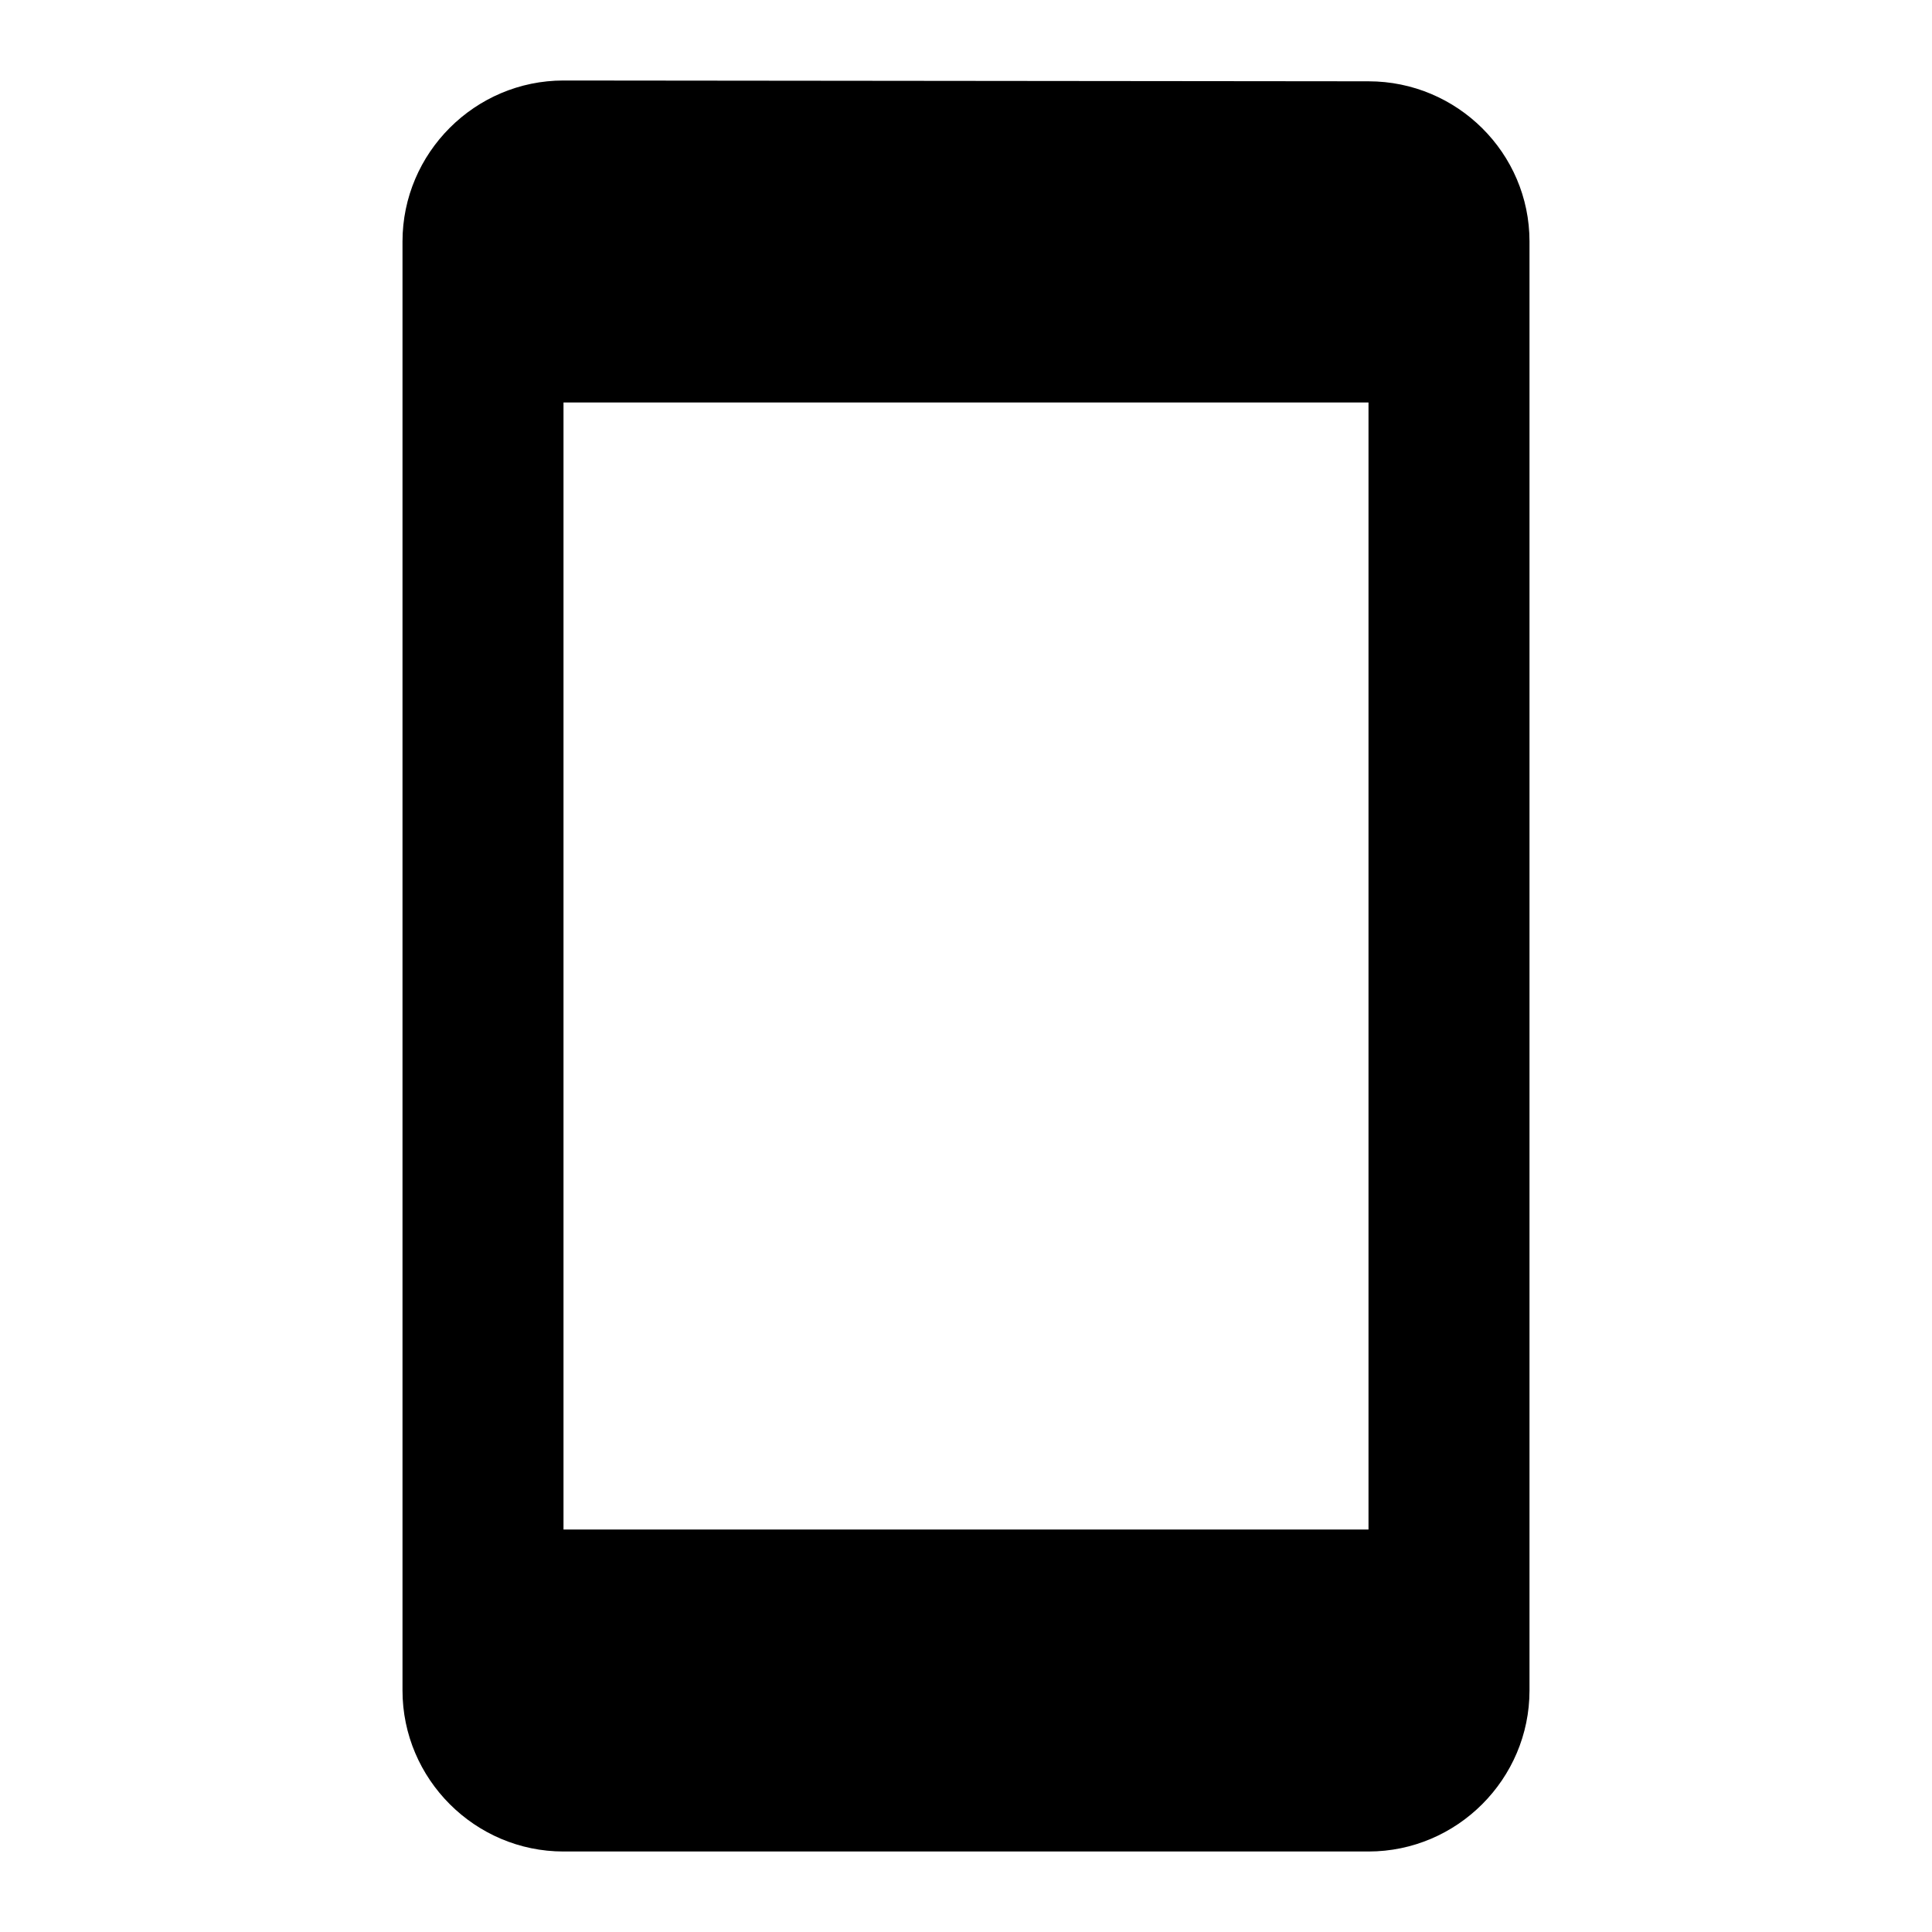
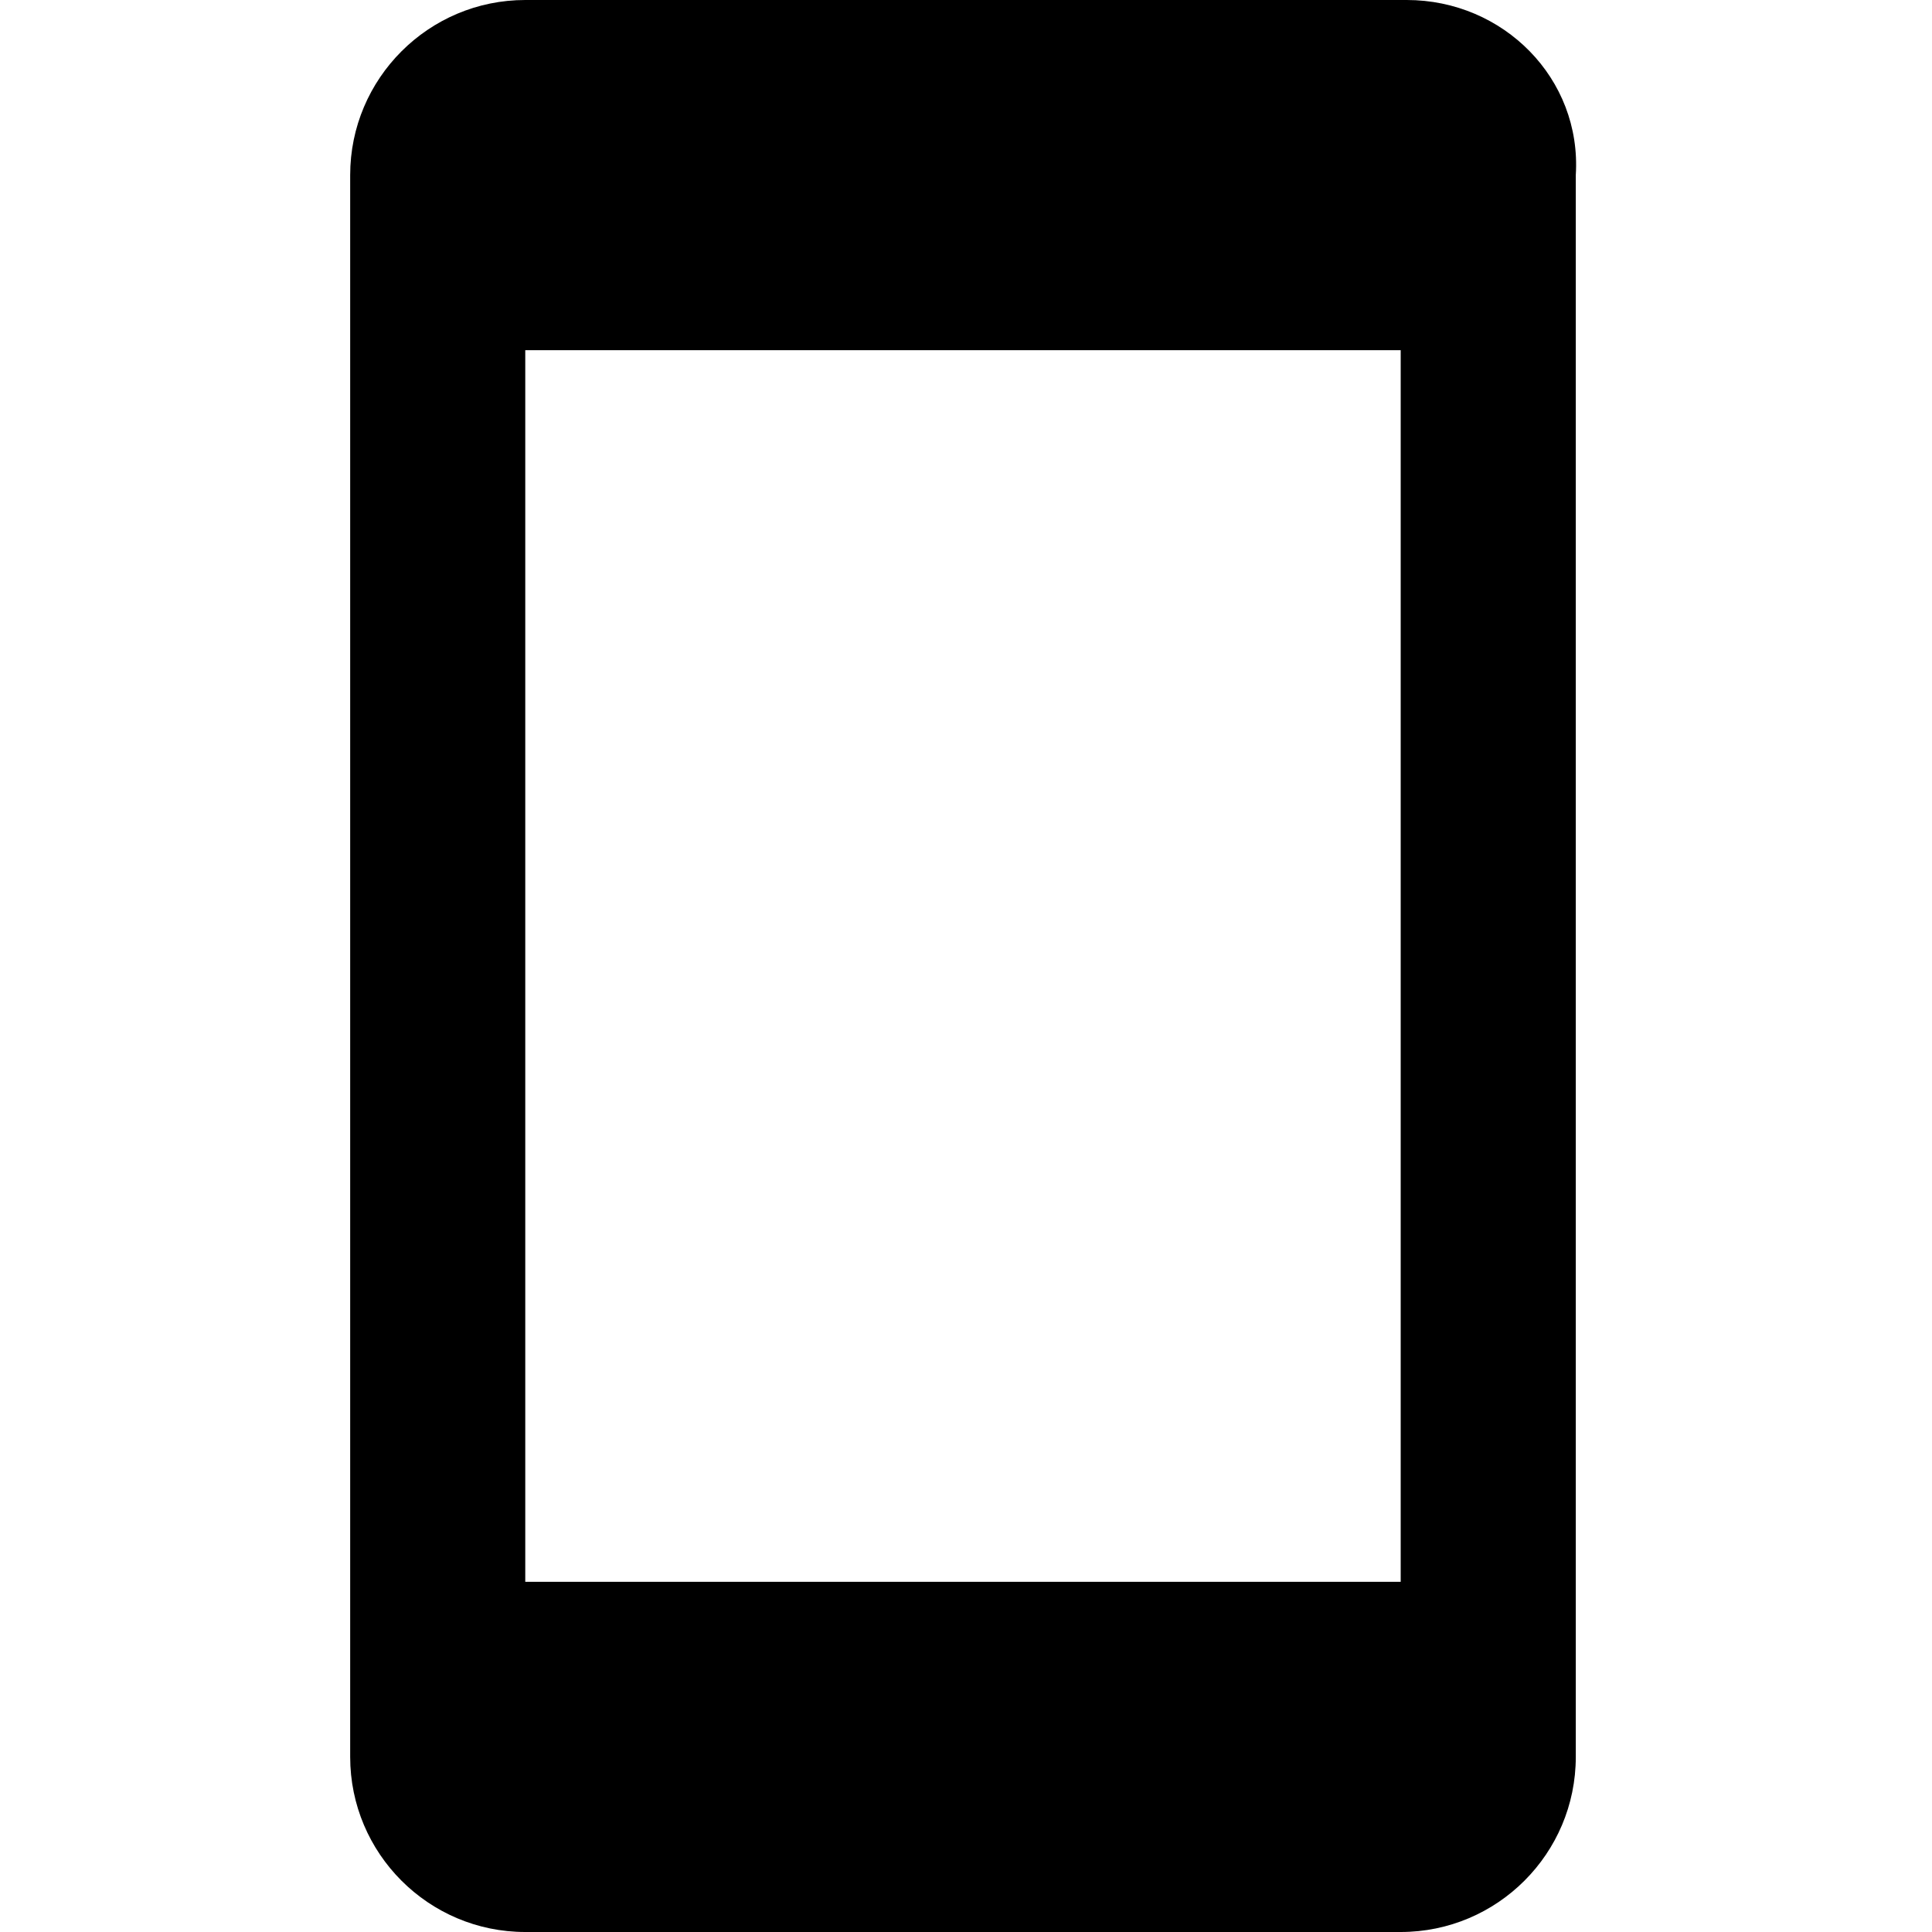
- <svg xmlns="http://www.w3.org/2000/svg" fill="#000000" height="24" viewBox="0 0 24 24" width="24">
-   <path d="M0 0h24v24H0z" fill="none" />
-   <path d="M17 1.01L7 1c-1.1 0-2 .9-2 2v18c0 1.1.9 2 2 2h10c1.1 0 2-.9 2-2V3c0-1.1-.9-1.99-2-1.99zM17 19H7V5h10v14z" />
+ <svg xmlns="http://www.w3.org/2000/svg" version="1.1" id="Layer_1" x="0px" y="0px" width="32px" height="32px" viewBox="0 0 32 32" style="enable-background:new 0 0 32 32;" xml:space="preserve">
+   <path d="M23.3,0H8.7C7.1,0,5.8,1.3,5.8,2.9v26.2c0,1.6,1.3,2.9,2.9,2.9h14.5c1.6,0,2.9-1.3,2.9-2.9V2.9C26.2,1.3,24.9,0,23.3,0z   M23.3,26.2H8.7V5.8h14.5V26.2z" />
</svg>
